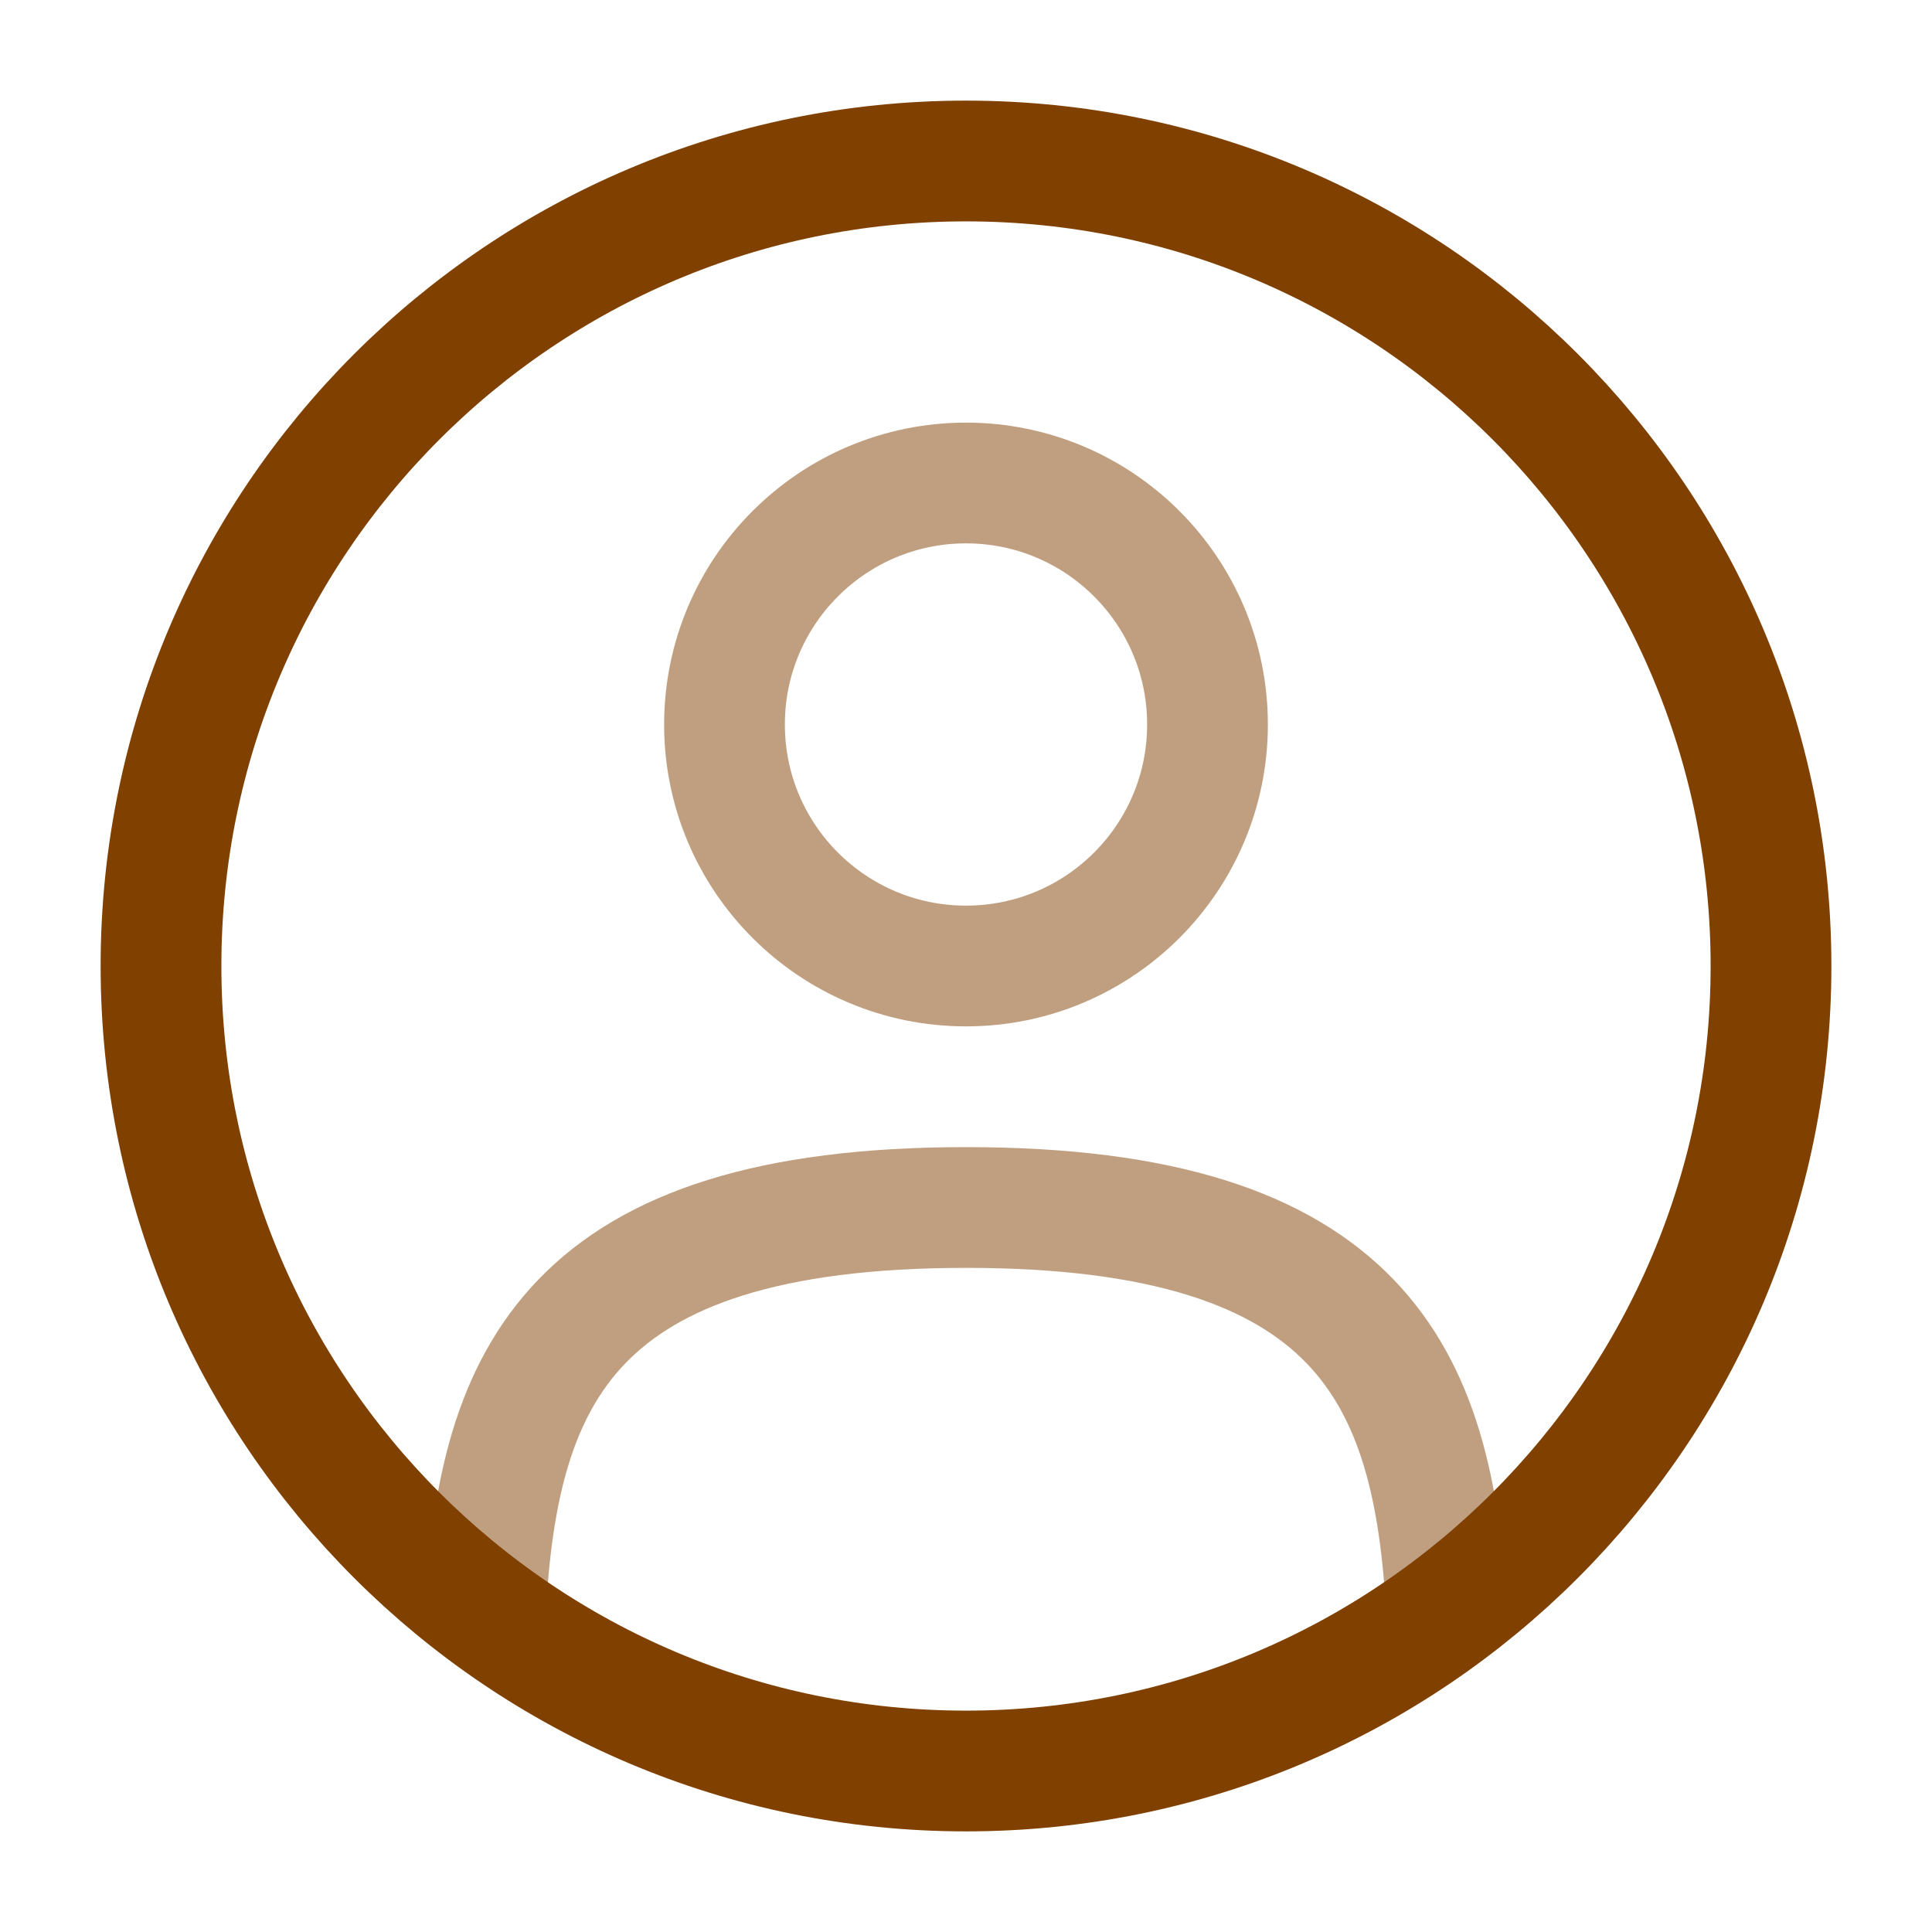
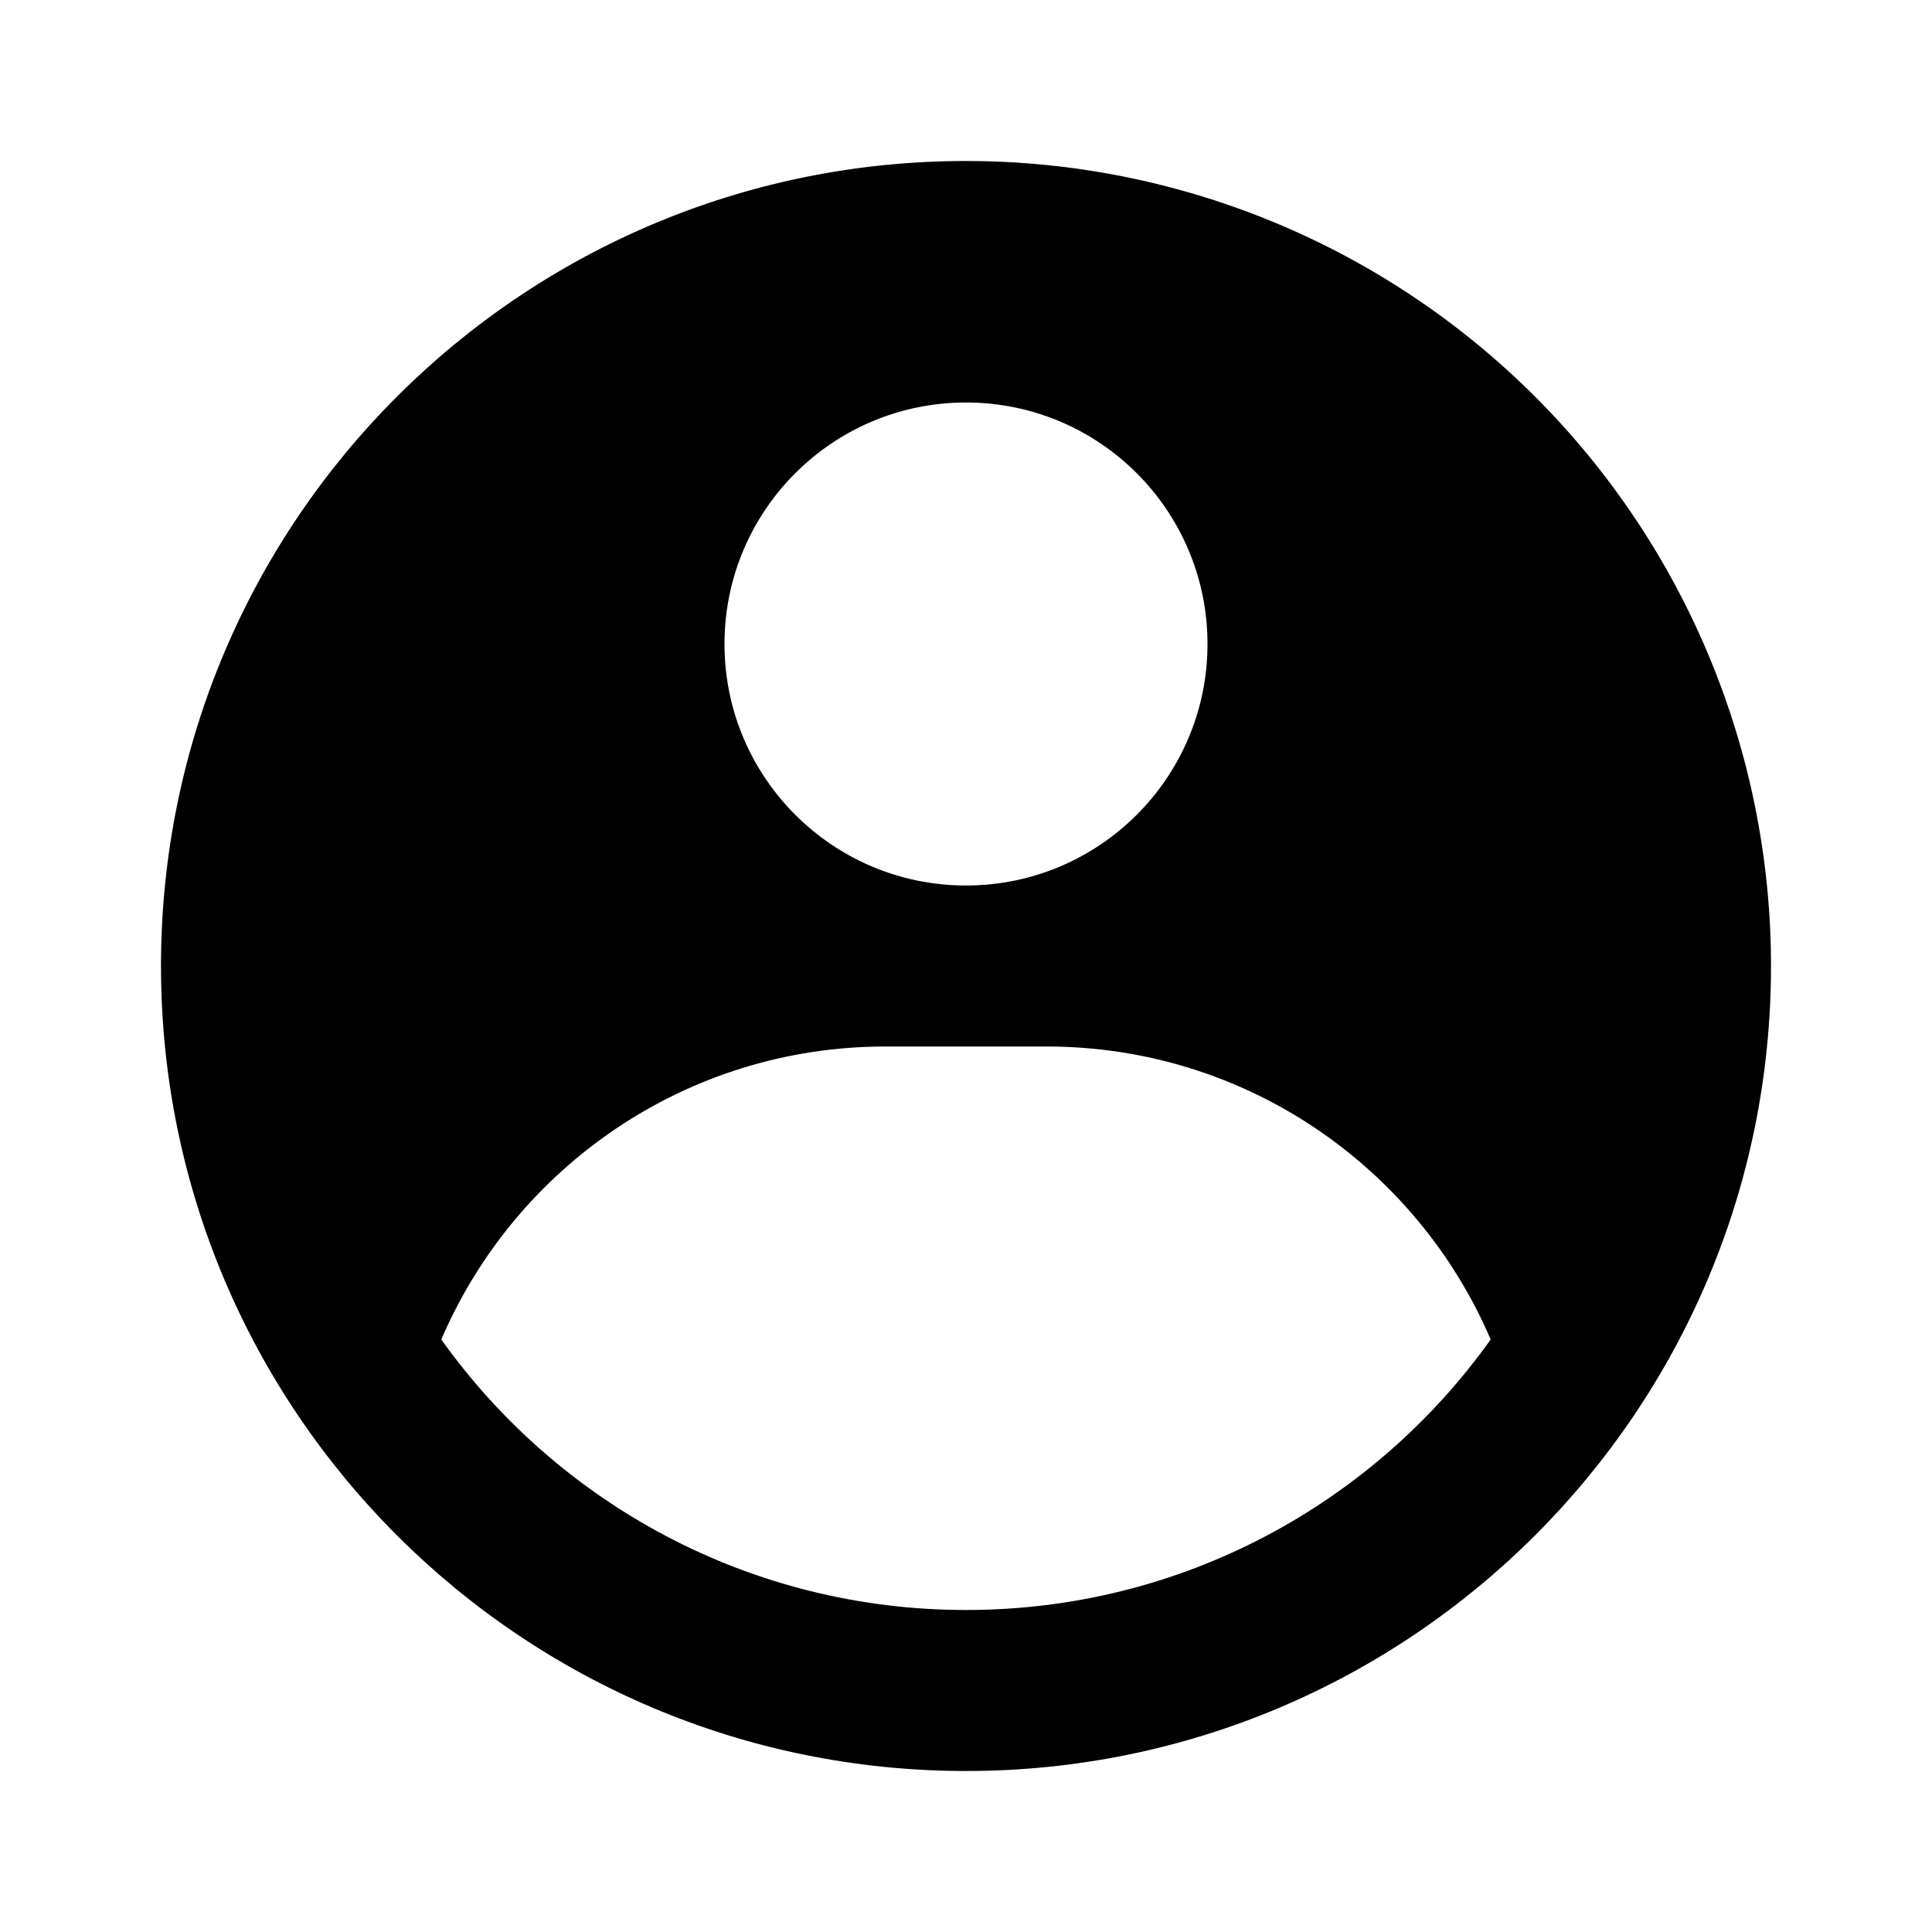
- <svg xmlns="http://www.w3.org/2000/svg" viewBox="0 0 24 24" fill="none">
+ <svg xmlns="http://www.w3.org/2000/svg" width="64px" height="64px" viewBox="0 0 512 512" version="1.1" fill="#001838">
  <g id="SVGRepo_bgCarrier" stroke-width="0" />
  <g id="SVGRepo_tracerCarrier" stroke-linecap="round" stroke-linejoin="round" />
  <g id="SVGRepo_iconCarrier">
-     <circle opacity="0.5" cx="12" cy="9" r="3" stroke="#804000" stroke-width="1.5" />
-     <circle cx="12" cy="12" r="10" stroke="#804000" stroke-width="1.5" />
-     <path opacity="0.5" d="M17.969 20C17.81 17.108 16.925 15 12 15C7.075 15 6.19 17.108 6.031 20" stroke="#804000" stroke-width="1.5" stroke-linecap="round" />
+     <g id="Page-1" stroke="none" stroke-width="1" fill="none" fill-rule="evenodd">
+       <g id="drop" fill="#000000" transform="translate(42.66667, 42.66667)">
+         <path d="M213.333,3.55271368e-14 C269.913,3.55271368e-14 324.175,22.476 364.183,62.484 C404.191,102.492 426.667,156.754 426.667,213.333 C426.667,331.154 331.154,426.667 213.333,426.667 C95.513,426.667 2.84217094e-14,331.154 2.84217094e-14,213.333 C2.84217094e-14,95.513 95.513,3.55271368e-14 213.333,3.55271368e-14 Z M234.667,234.667 L192,234.667 C139.185,234.667 93.842,266.654 74.285,312.315 C105.229,355.706 155.977,384 213.333,384 C270.69,384 321.437,355.706 352.382,312.312 C332.825,266.654 287.481,234.667 234.667,234.667 L234.667,234.667 Z M213.333,64 C177.987,64 149.333,92.654 149.333,128 C149.333,163.346 177.987,192 213.333,192 C248.68,192 277.333,163.346 277.333,128 C277.333,92.654 248.68,64 213.333,64 Z" id="Combined-Shape"> </path>
+       </g>
+     </g>
  </g>
</svg>
